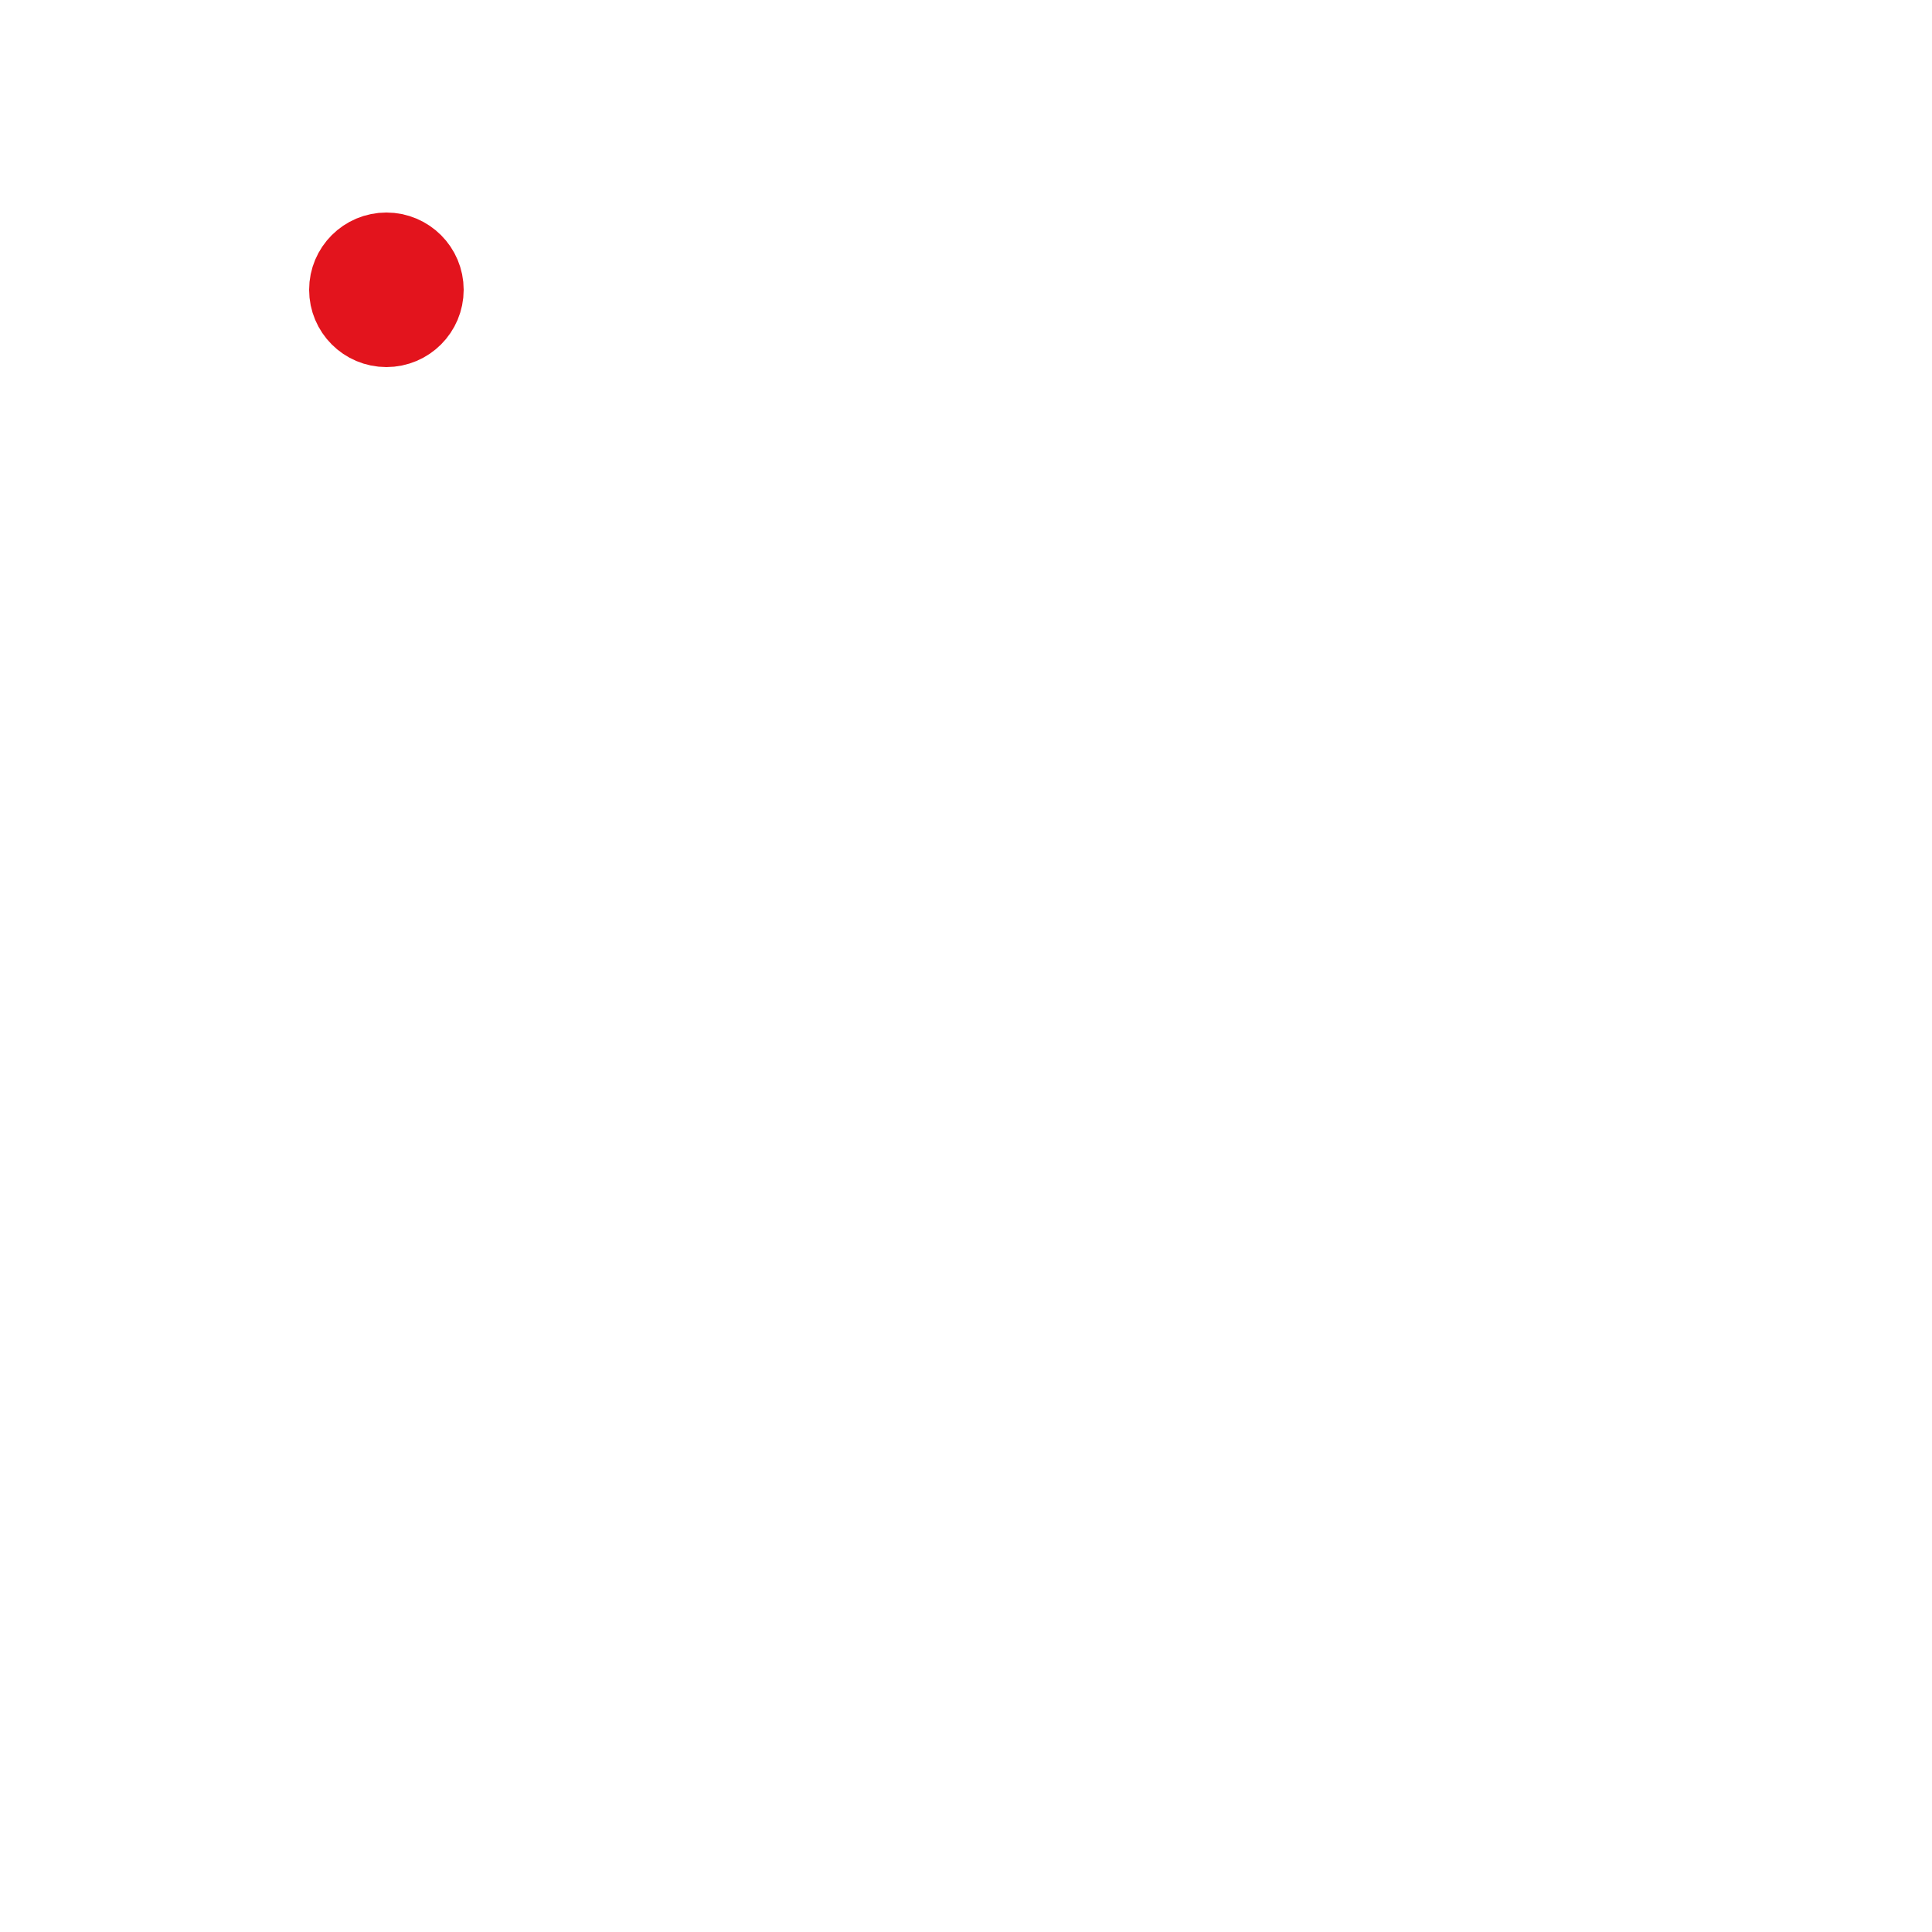
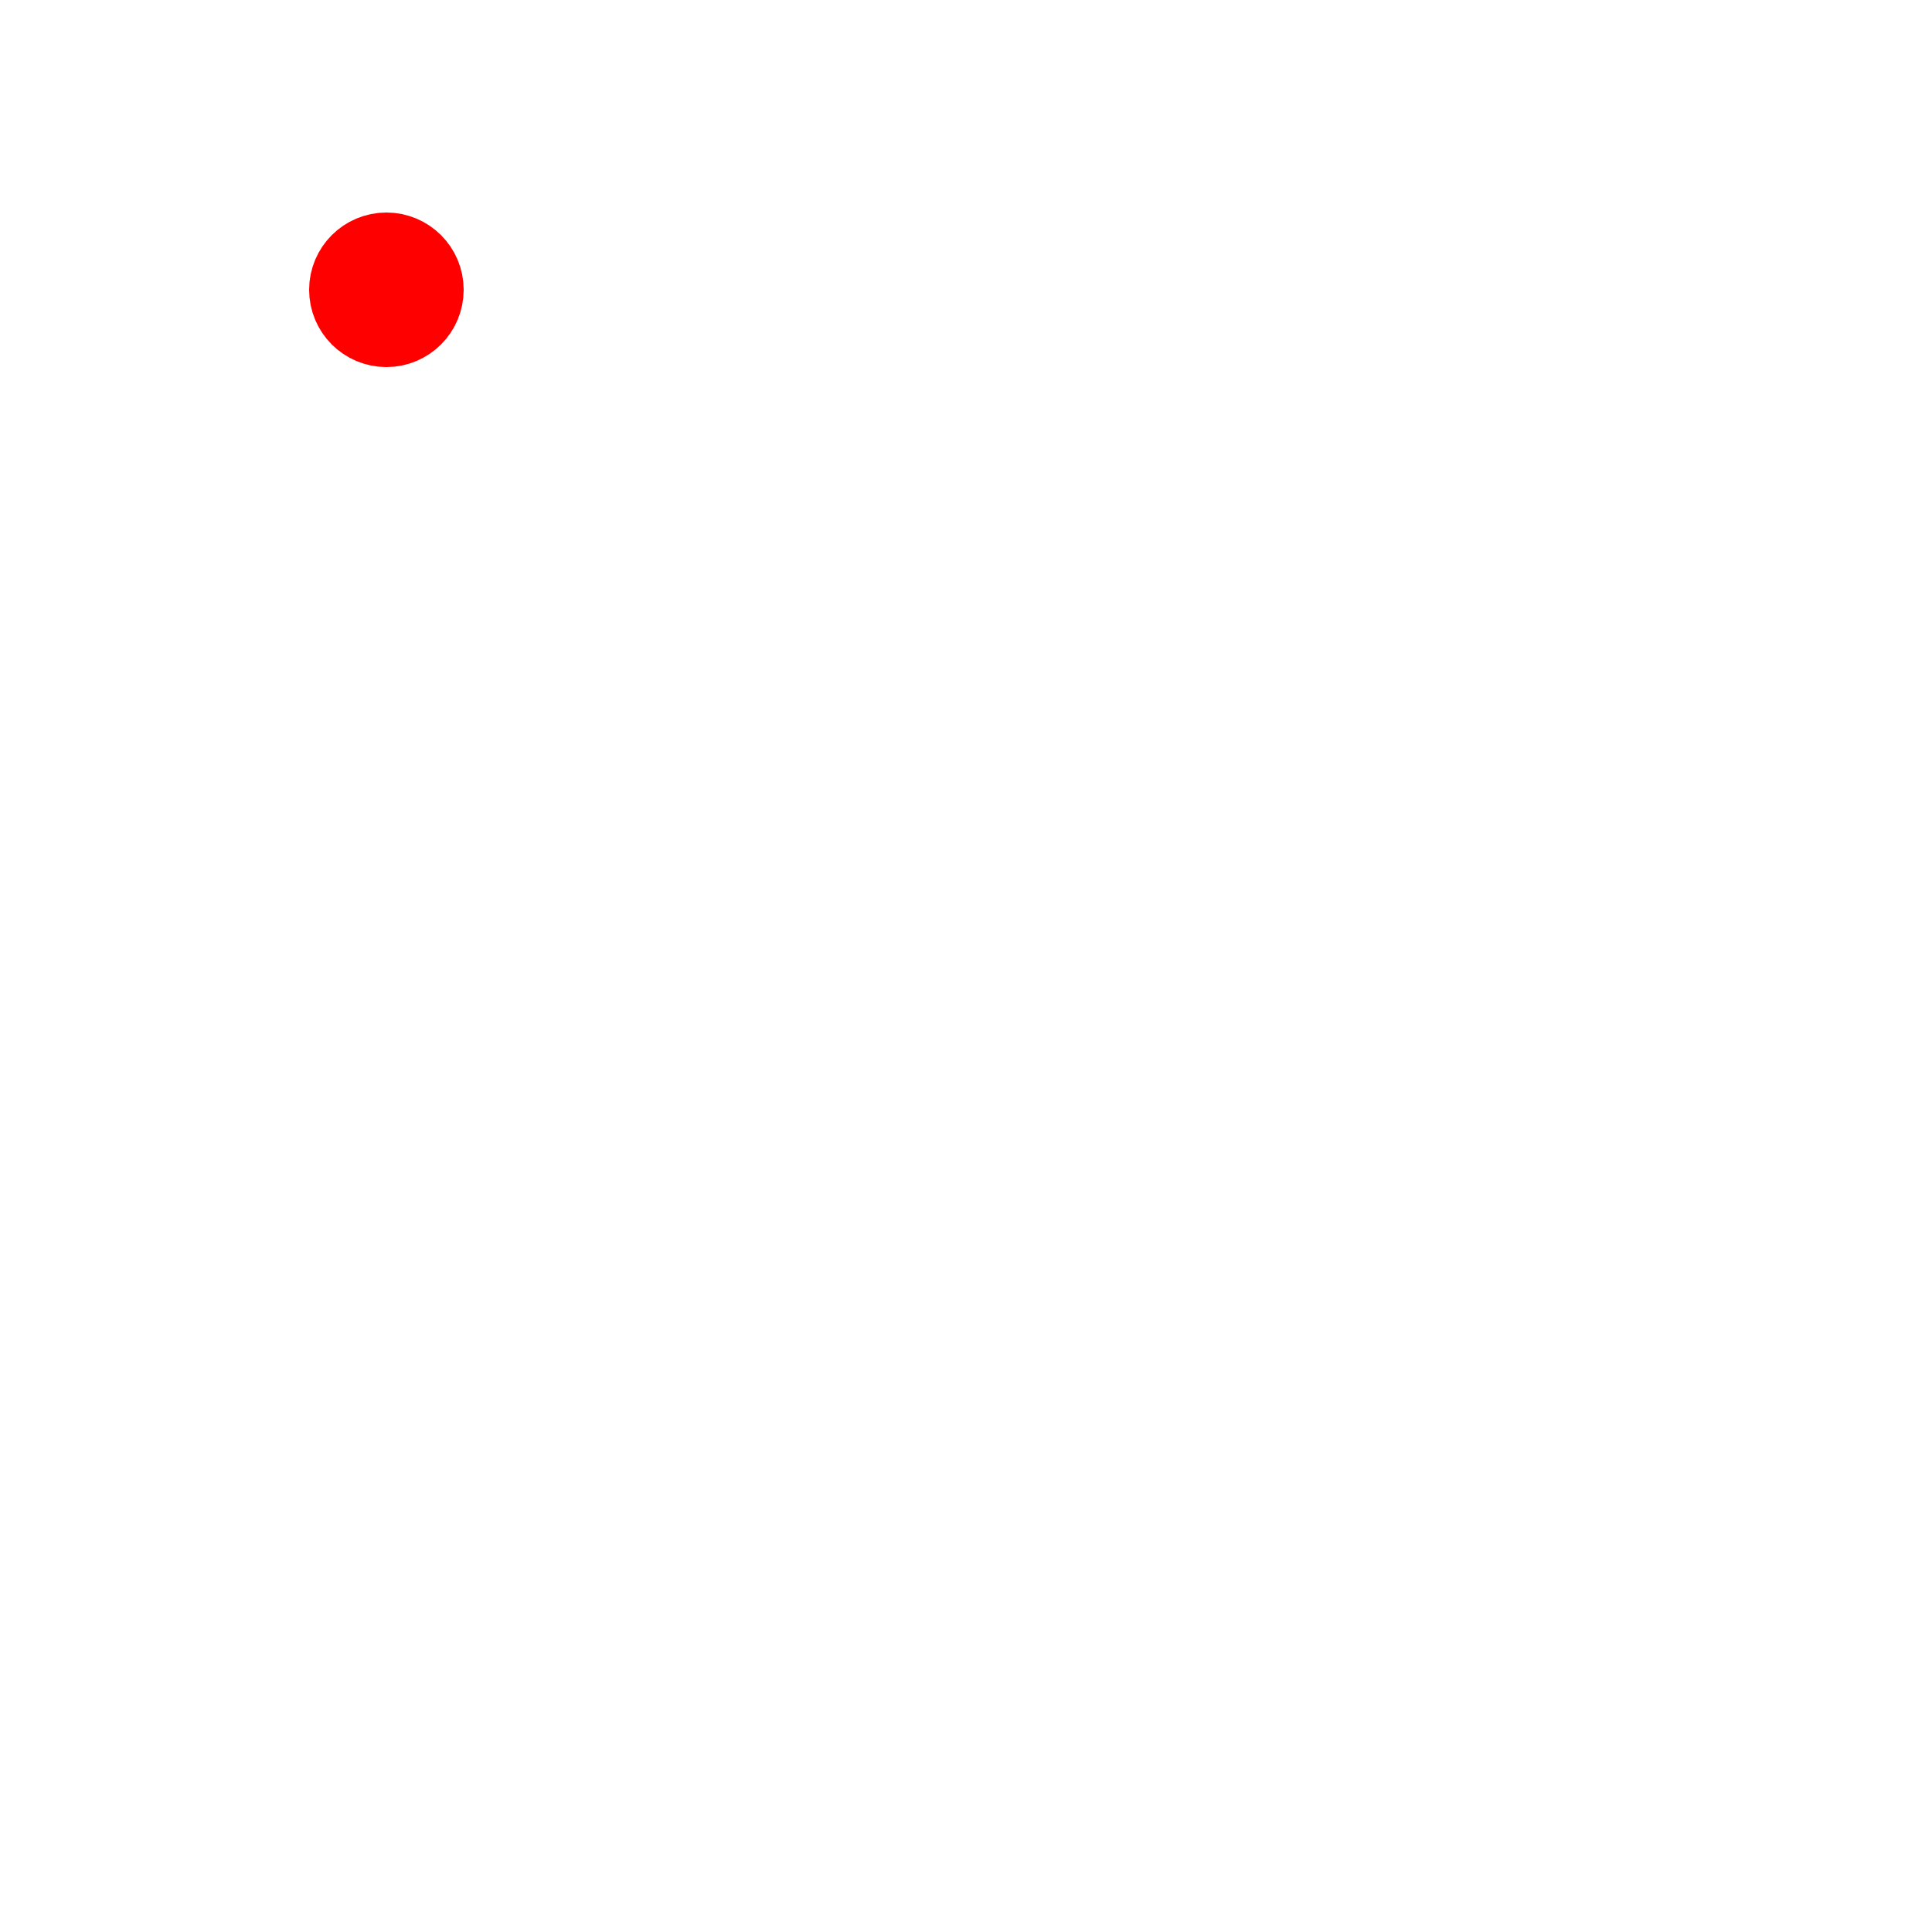
<svg xmlns="http://www.w3.org/2000/svg" class="breaking-anim-svg" height="150" width="150" viewBox="0 0 100 100">
-   <style>.breaking-anim-svg circle{stroke:#e3141d;fill:none;stroke-width:4}</style>
+   <style>.breaking-anim-svg circle{stroke:#FF0000;fill:none;stroke-width:4}</style>
  <circle cx="20" cy="15" r="2" />
  <circle cx="20" cy="15" r="1">
    <animate id="init-breaking-anim" attributeName="r" from="0" to="80" dur="4s" repeatCount="indefinite" />
    <animate attributeName="stroke-opacity" from="1" to="0" dur="4s" repeatCount="indefinite" />
  </circle>
  <circle cx="20" cy="15" r="1">
    <animate attributeName="r" from="0" to="80" dur="4s" repeatCount="indefinite" begin="0.5s" />
    <animate attributeName="stroke-opacity" from="1" to="0" dur="4s" repeatCount="indefinite" begin="0.5s" />
  </circle>
  <circle cx="20" cy="15" r="1">
    <animate attributeName="r" from="0" to="80" dur="4s" repeatCount="indefinite" begin="1s" />
    <animate attributeName="stroke-opacity" from="1" to="0" dur="4s" repeatCount="indefinite" begin="1s" />
  </circle>
  <circle cx="20" cy="15" r="1">
    <animate attributeName="r" from="0" to="80" dur="4s" repeatCount="indefinite" begin="1.5s" />
    <animate attributeName="stroke-opacity" from="1" to="0" dur="4s" repeatCount="indefinite" begin="1.5s" />
  </circle>
  <circle cx="20" cy="15" r="1">
    <animate attributeName="r" from="0" to="80" dur="4s" repeatCount="indefinite" begin="2s" />
    <animate attributeName="stroke-opacity" from="1" to="0" dur="4s" repeatCount="indefinite" begin="2s" />
  </circle>
  <circle cx="20" cy="15" r="1">
    <animate attributeName="r" from="0" to="80" dur="4s" repeatCount="indefinite" begin="2.5s" />
    <animate attributeName="stroke-opacity" from="1" to="0" dur="4s" repeatCount="indefinite" begin="2.5s" />
  </circle>
  <circle cx="20" cy="15" r="1">
    <animate attributeName="r" from="0" to="80" dur="4s" repeatCount="indefinite" begin="3s" />
    <animate attributeName="stroke-opacity" from="1" to="0" dur="4s" repeatCount="indefinite" begin="3s" />
  </circle>
  <circle cx="20" cy="15" r="1">
    <animate attributeName="r" from="0" to="80" dur="4s" repeatCount="indefinite" begin="3.5s" />
    <animate attributeName="stroke-opacity" from="1" to="0" dur="4s" repeatCount="indefinite" begin="3.5s" />
  </circle>
</svg>
